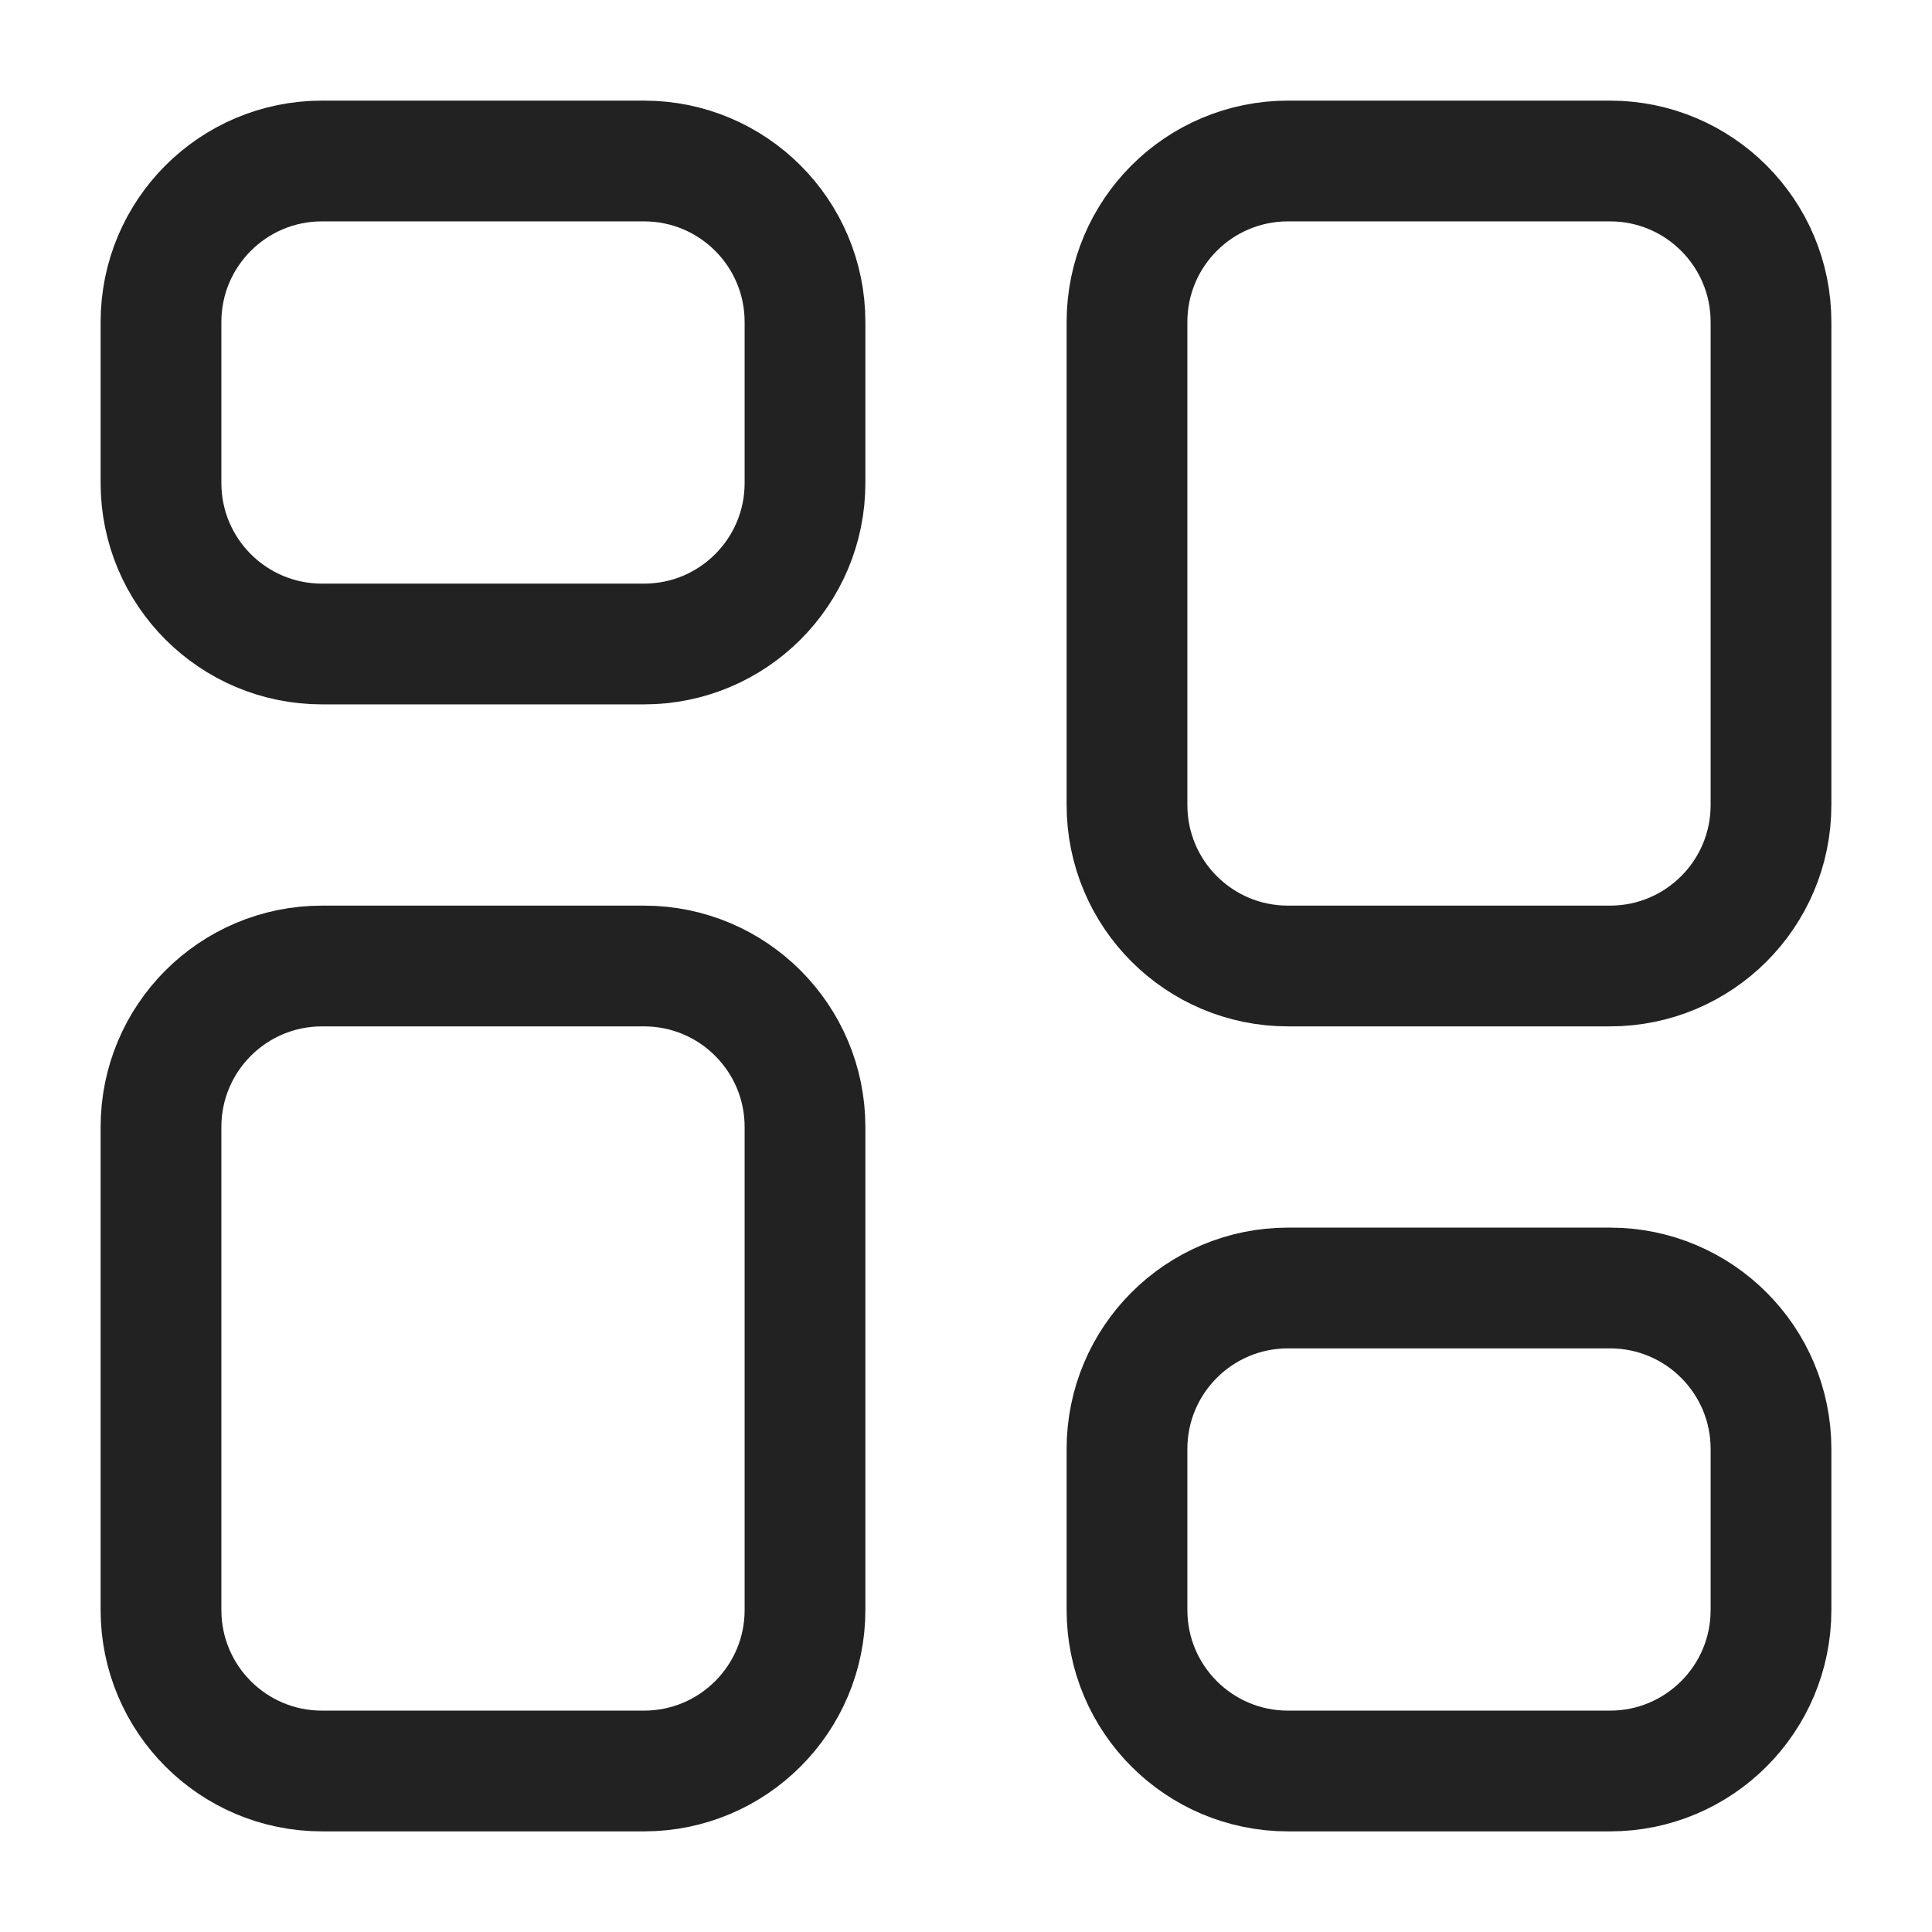
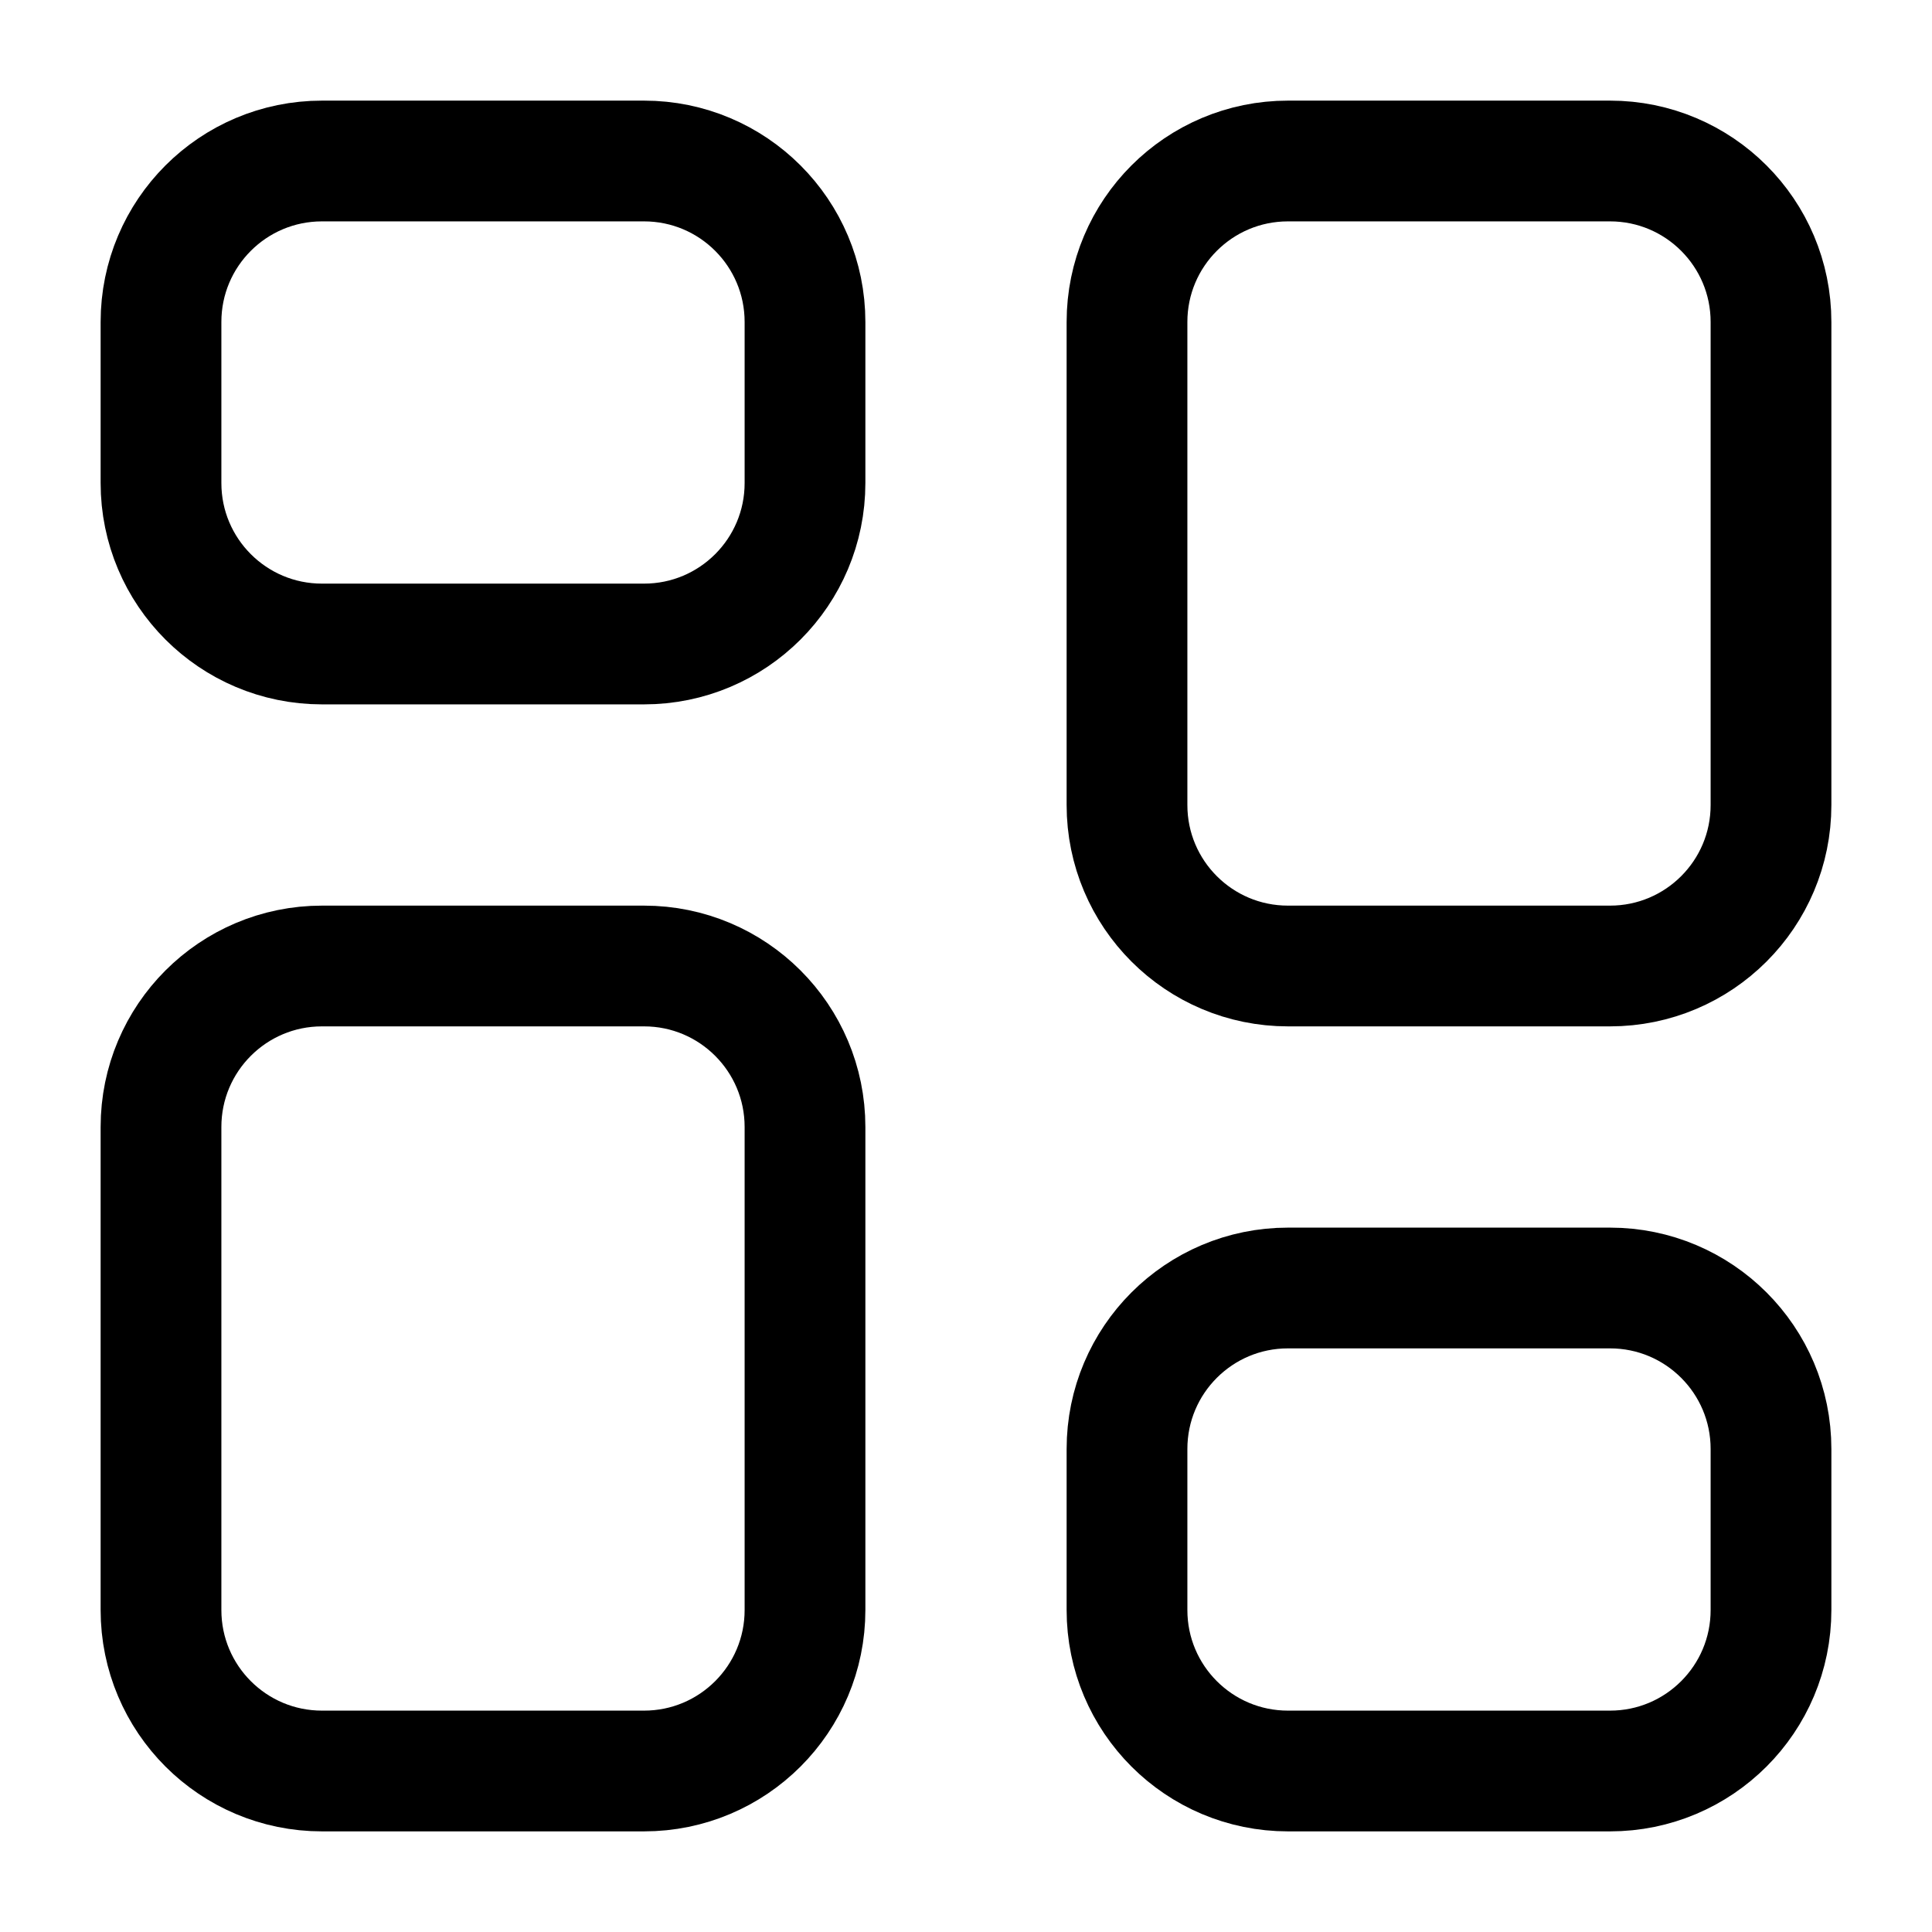
<svg xmlns="http://www.w3.org/2000/svg" width="24" height="24" viewBox="0 0 24 24" fill="none">
-   <path d="M2 4C2 2.895 2.895 2 4 2H8C9.105 2 10 2.895 10 4V6C10 7.105 9.105 8 8 8H4C2.895 8 2 7.105 2 6V4Z" stroke="#222222" stroke-width="1.5" stroke-linejoin="round" />
-   <path d="M2 14C2 12.895 2.895 12 4 12H8C9.105 12 10 12.895 10 14V20C10 21.105 9.105 22 8 22H4C2.895 22 2 21.105 2 20V14Z" stroke="#222222" stroke-width="1.5" stroke-linejoin="round" />
-   <path d="M14 4C14 2.895 14.895 2 16 2H20C21.105 2 22 2.895 22 4V10C22 11.105 21.105 12 20 12H16C14.895 12 14 11.105 14 10V4Z" stroke="#222222" stroke-width="1.5" stroke-linejoin="round" />
-   <path d="M14 18C14 16.895 14.895 16 16 16H20C21.105 16 22 16.895 22 18V20C22 21.105 21.105 22 20 22H16C14.895 22 14 21.105 14 20V18Z" stroke="#222222" stroke-width="1.5" stroke-linejoin="round" />
+   <path d="M2 4C2 2.895 2.895 2 4 2H8C9.105 2 10 2.895 10 4V6C10 7.105 9.105 8 8 8H4C2.895 8 2 7.105 2 6V4Z" stroke="currentColor" stroke-width="1.5" stroke-linejoin="round" />
+   <path d="M2 14C2 12.895 2.895 12 4 12H8C9.105 12 10 12.895 10 14V20C10 21.105 9.105 22 8 22H4C2.895 22 2 21.105 2 20V14Z" stroke="currentColor" stroke-width="1.5" stroke-linejoin="round" />
+   <path d="M14 4C14 2.895 14.895 2 16 2H20C21.105 2 22 2.895 22 4V10C22 11.105 21.105 12 20 12H16C14.895 12 14 11.105 14 10V4Z" stroke="currentColor" stroke-width="1.5" stroke-linejoin="round" />
+   <path d="M14 18C14 16.895 14.895 16 16 16H20C21.105 16 22 16.895 22 18V20C22 21.105 21.105 22 20 22H16C14.895 22 14 21.105 14 20V18Z" stroke="currentColor" stroke-width="1.5" stroke-linejoin="round" />
</svg>
